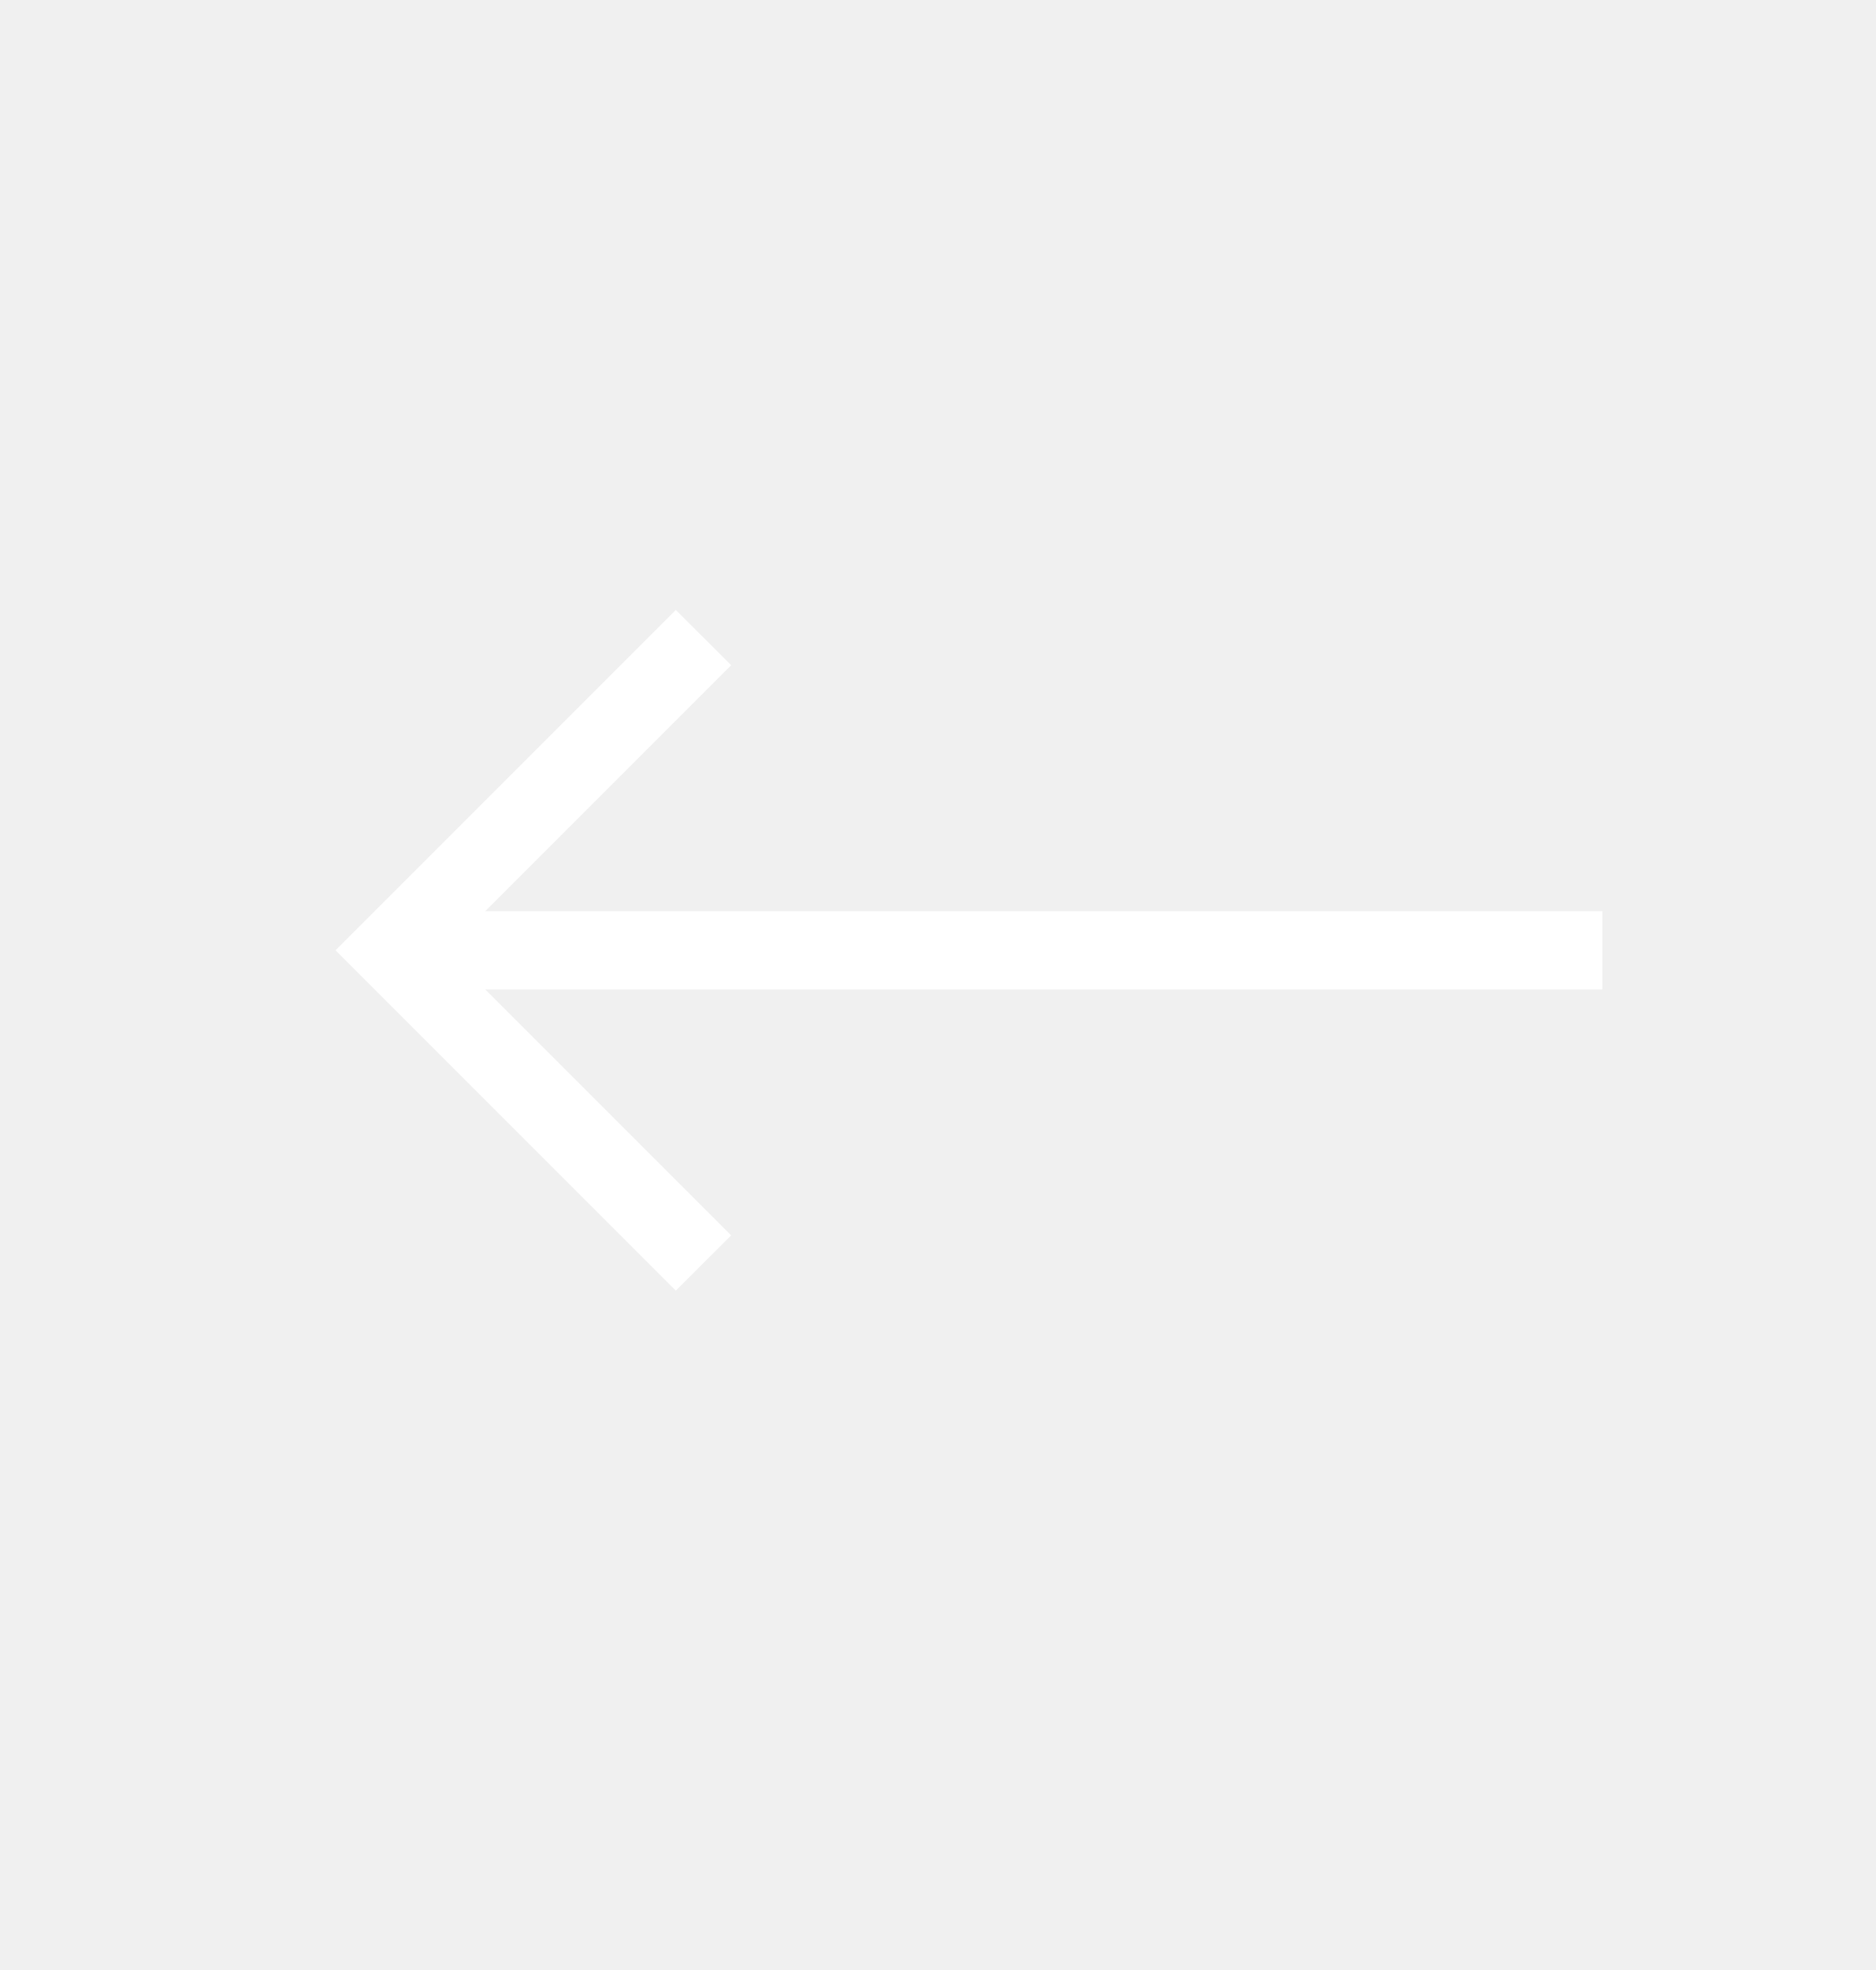
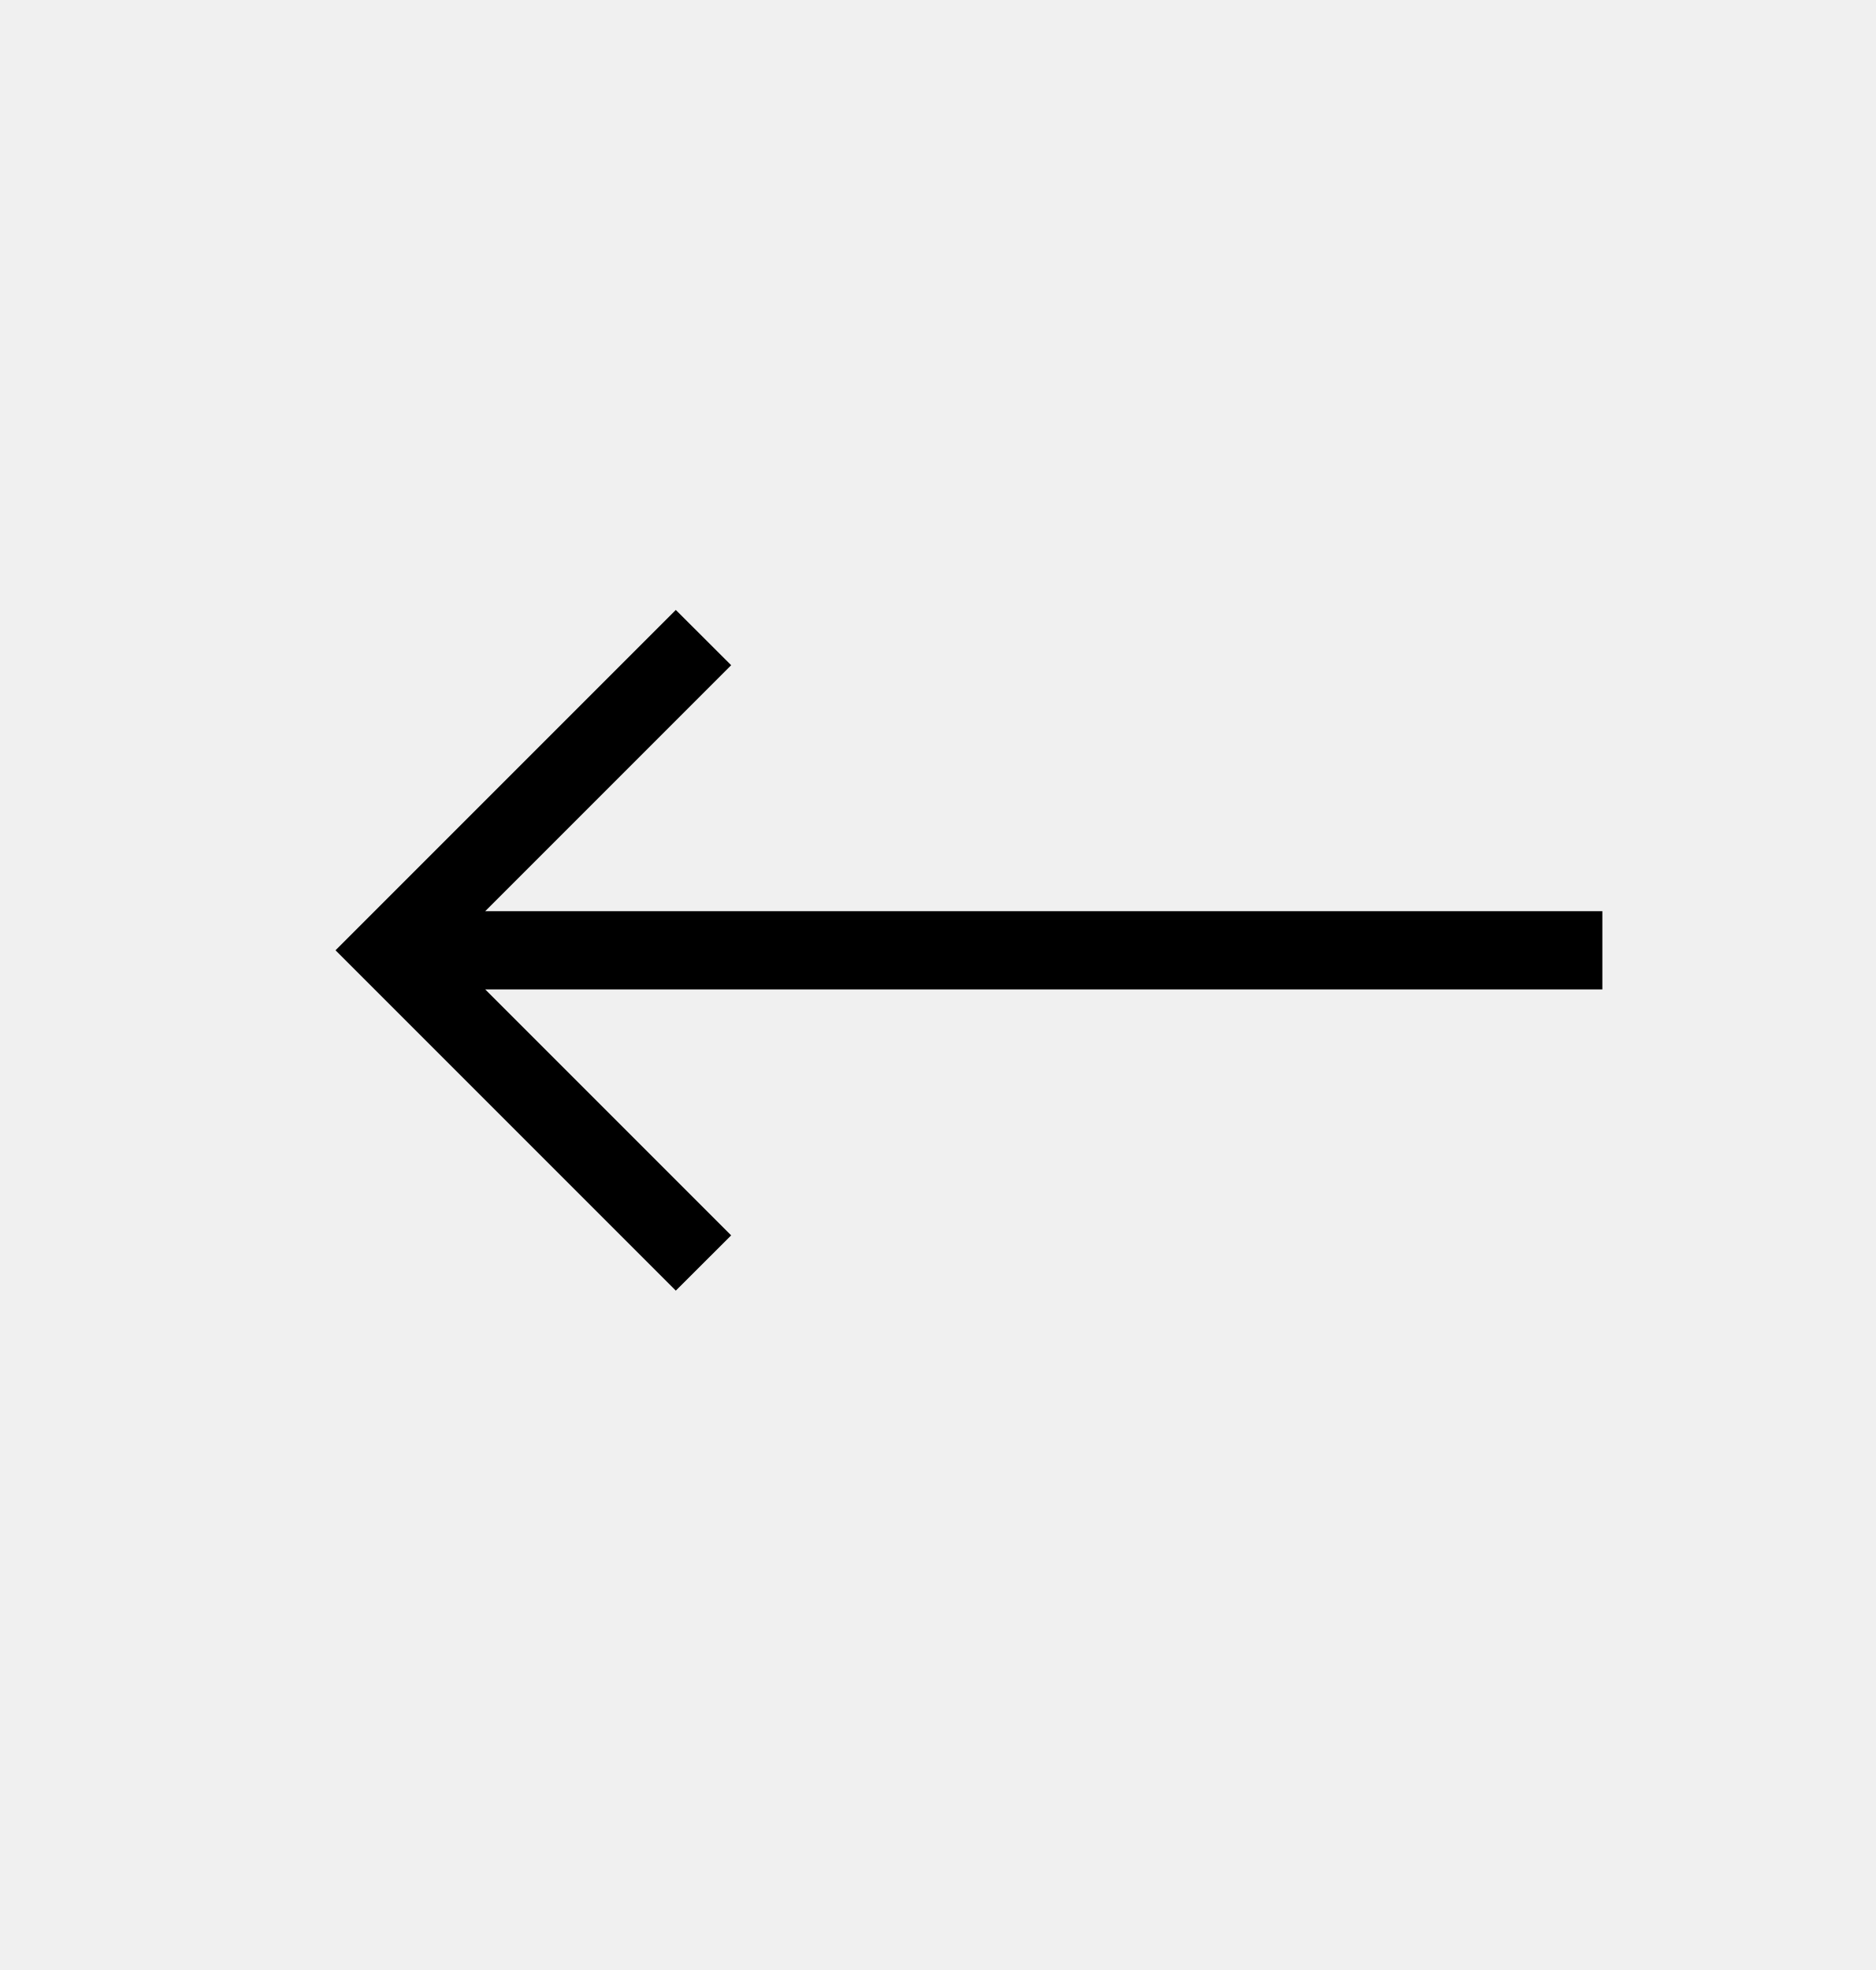
- <svg xmlns="http://www.w3.org/2000/svg" width="20" height="21" viewBox="0 0 20 21" fill="none">
-   <path fill-rule="evenodd" clip-rule="evenodd" d="M7.205 6.502L3.872 9.835L3.577 10.13L3.872 10.425L7.205 13.758L7.795 13.169L5.173 10.547H17.083V9.713H5.173L7.795 7.091L7.205 6.502Z" fill="white" />
+ <svg xmlns="http://www.w3.org/2000/svg" width="20" height="21" viewBox="0 0 20 21" fill="black">
+   <path fill-rule="evenodd" clip-rule="evenodd" d="M7.205 6.502L3.872 9.835L3.577 10.13L3.872 10.425L7.205 13.758L7.795 13.169L5.173 10.547H17.083V9.713H5.173L7.795 7.091L7.205 6.502Z" />
</svg>
